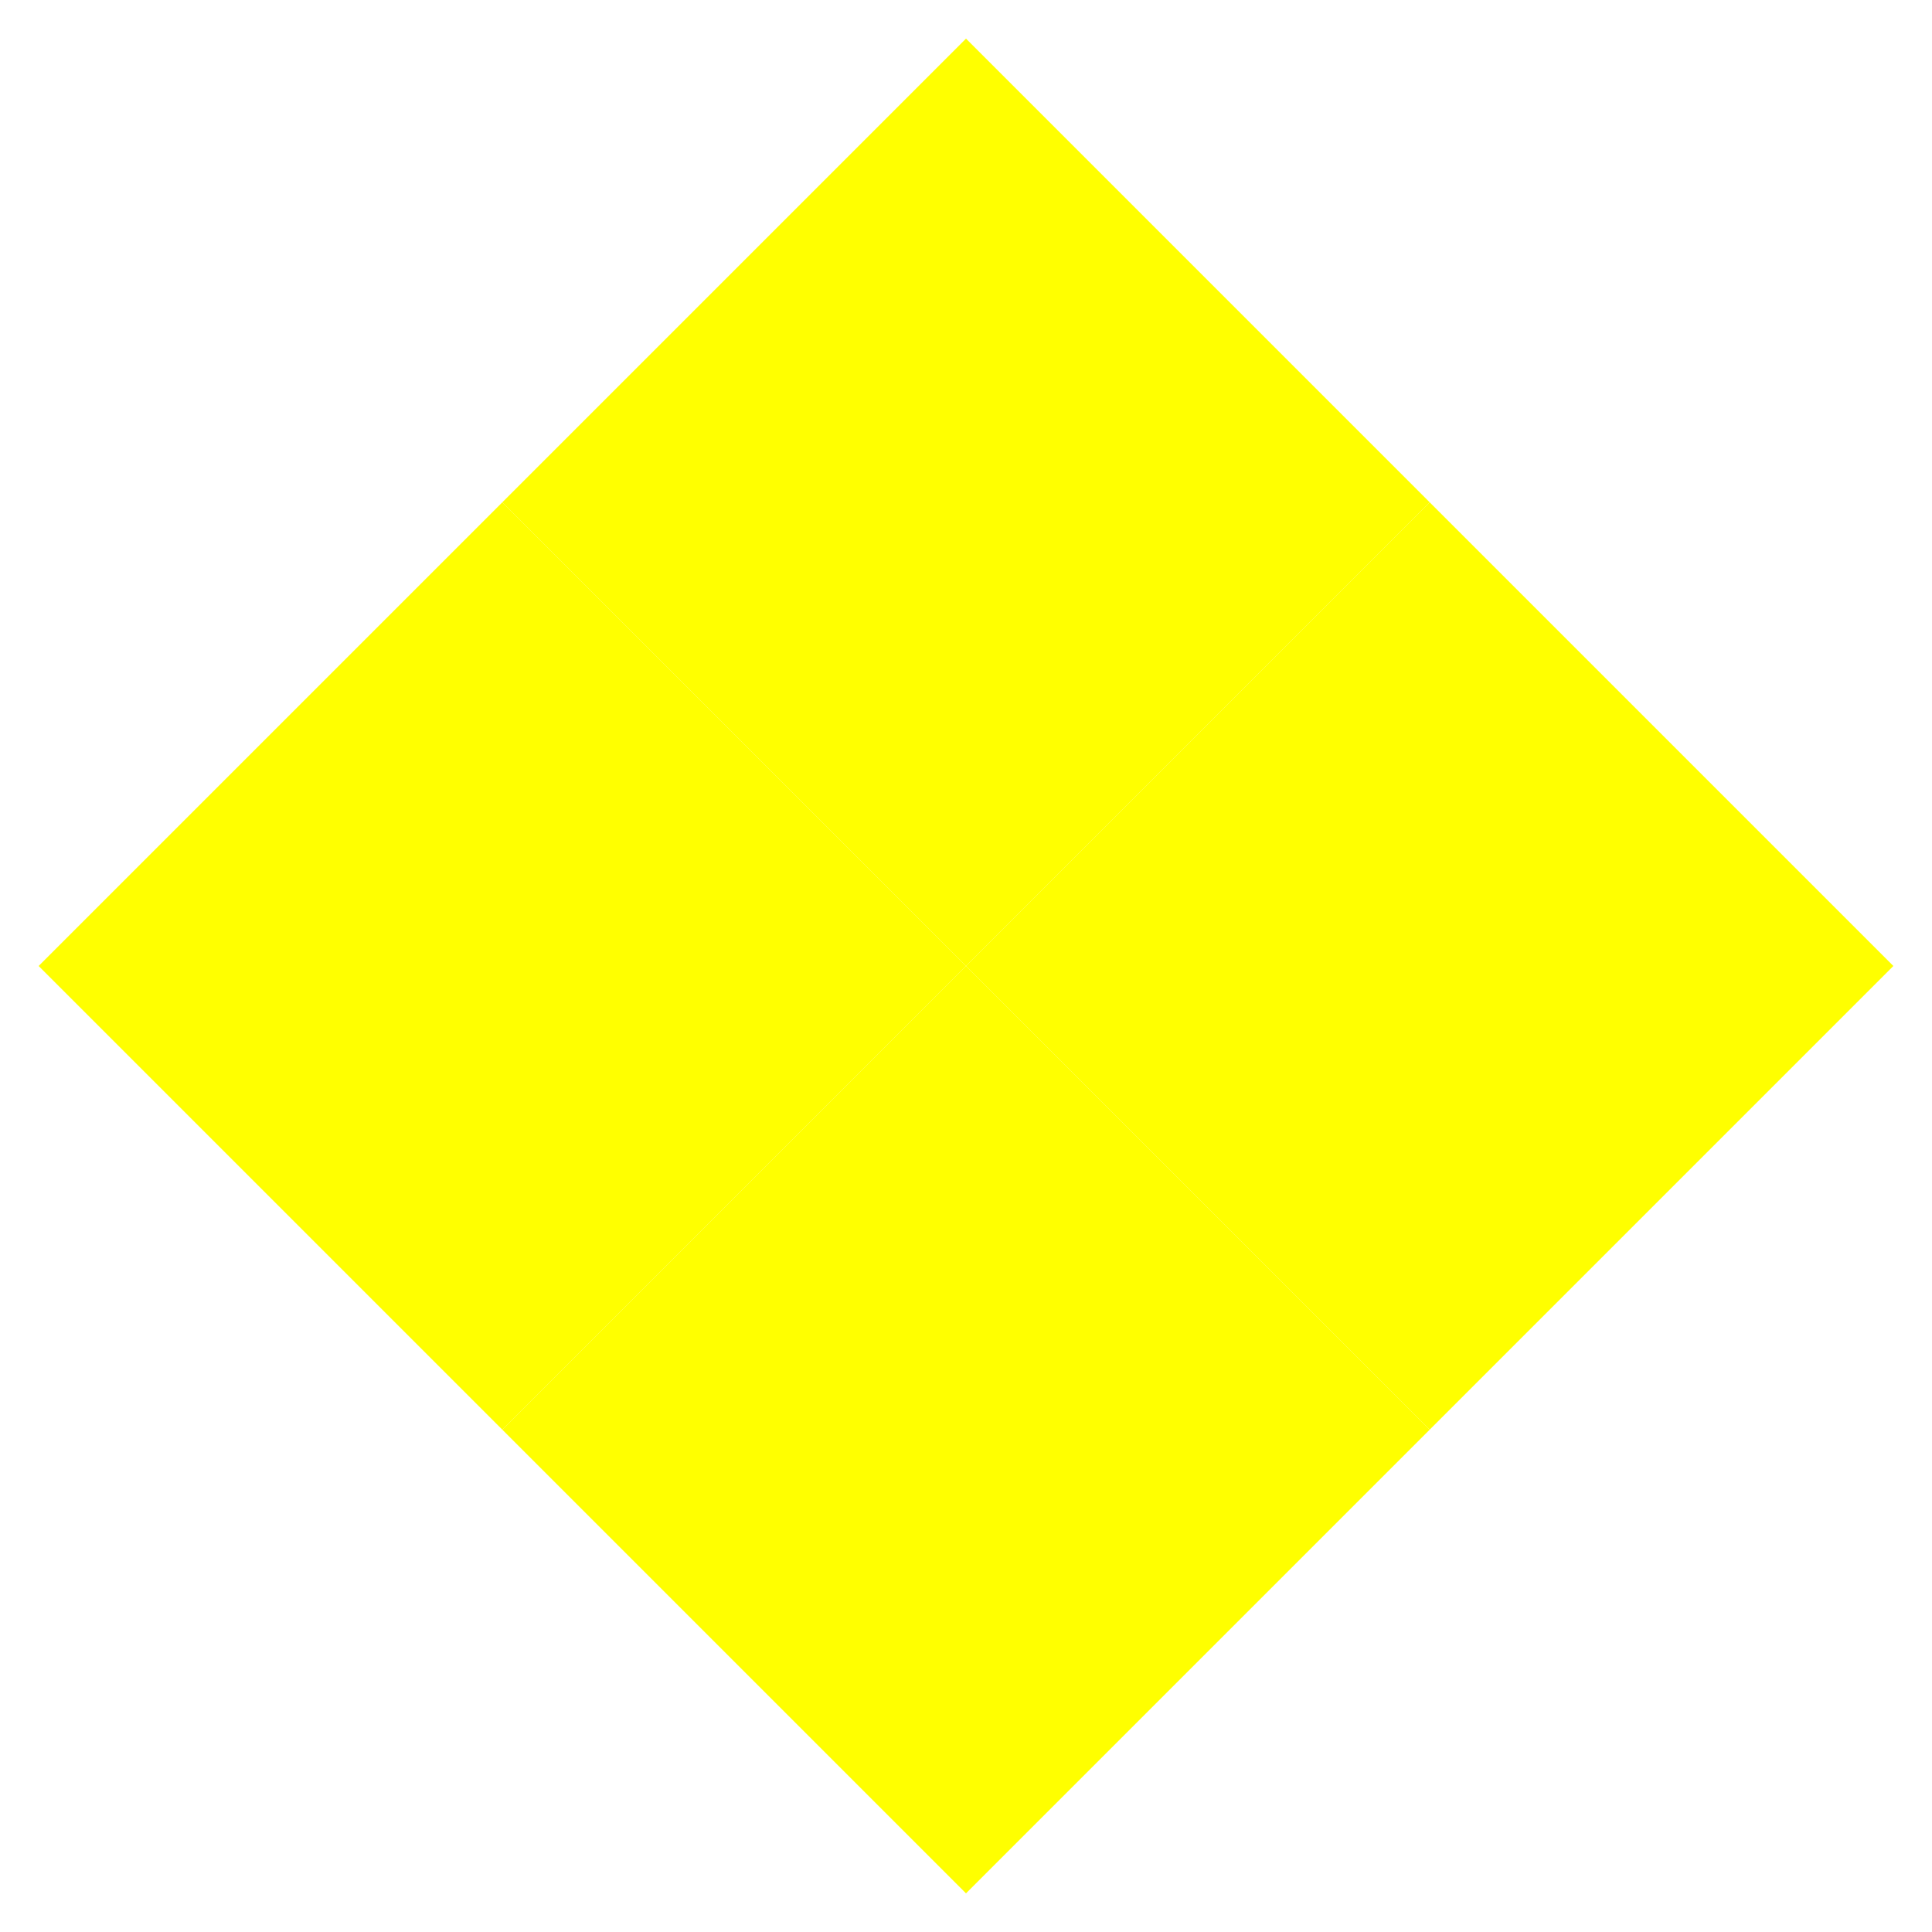
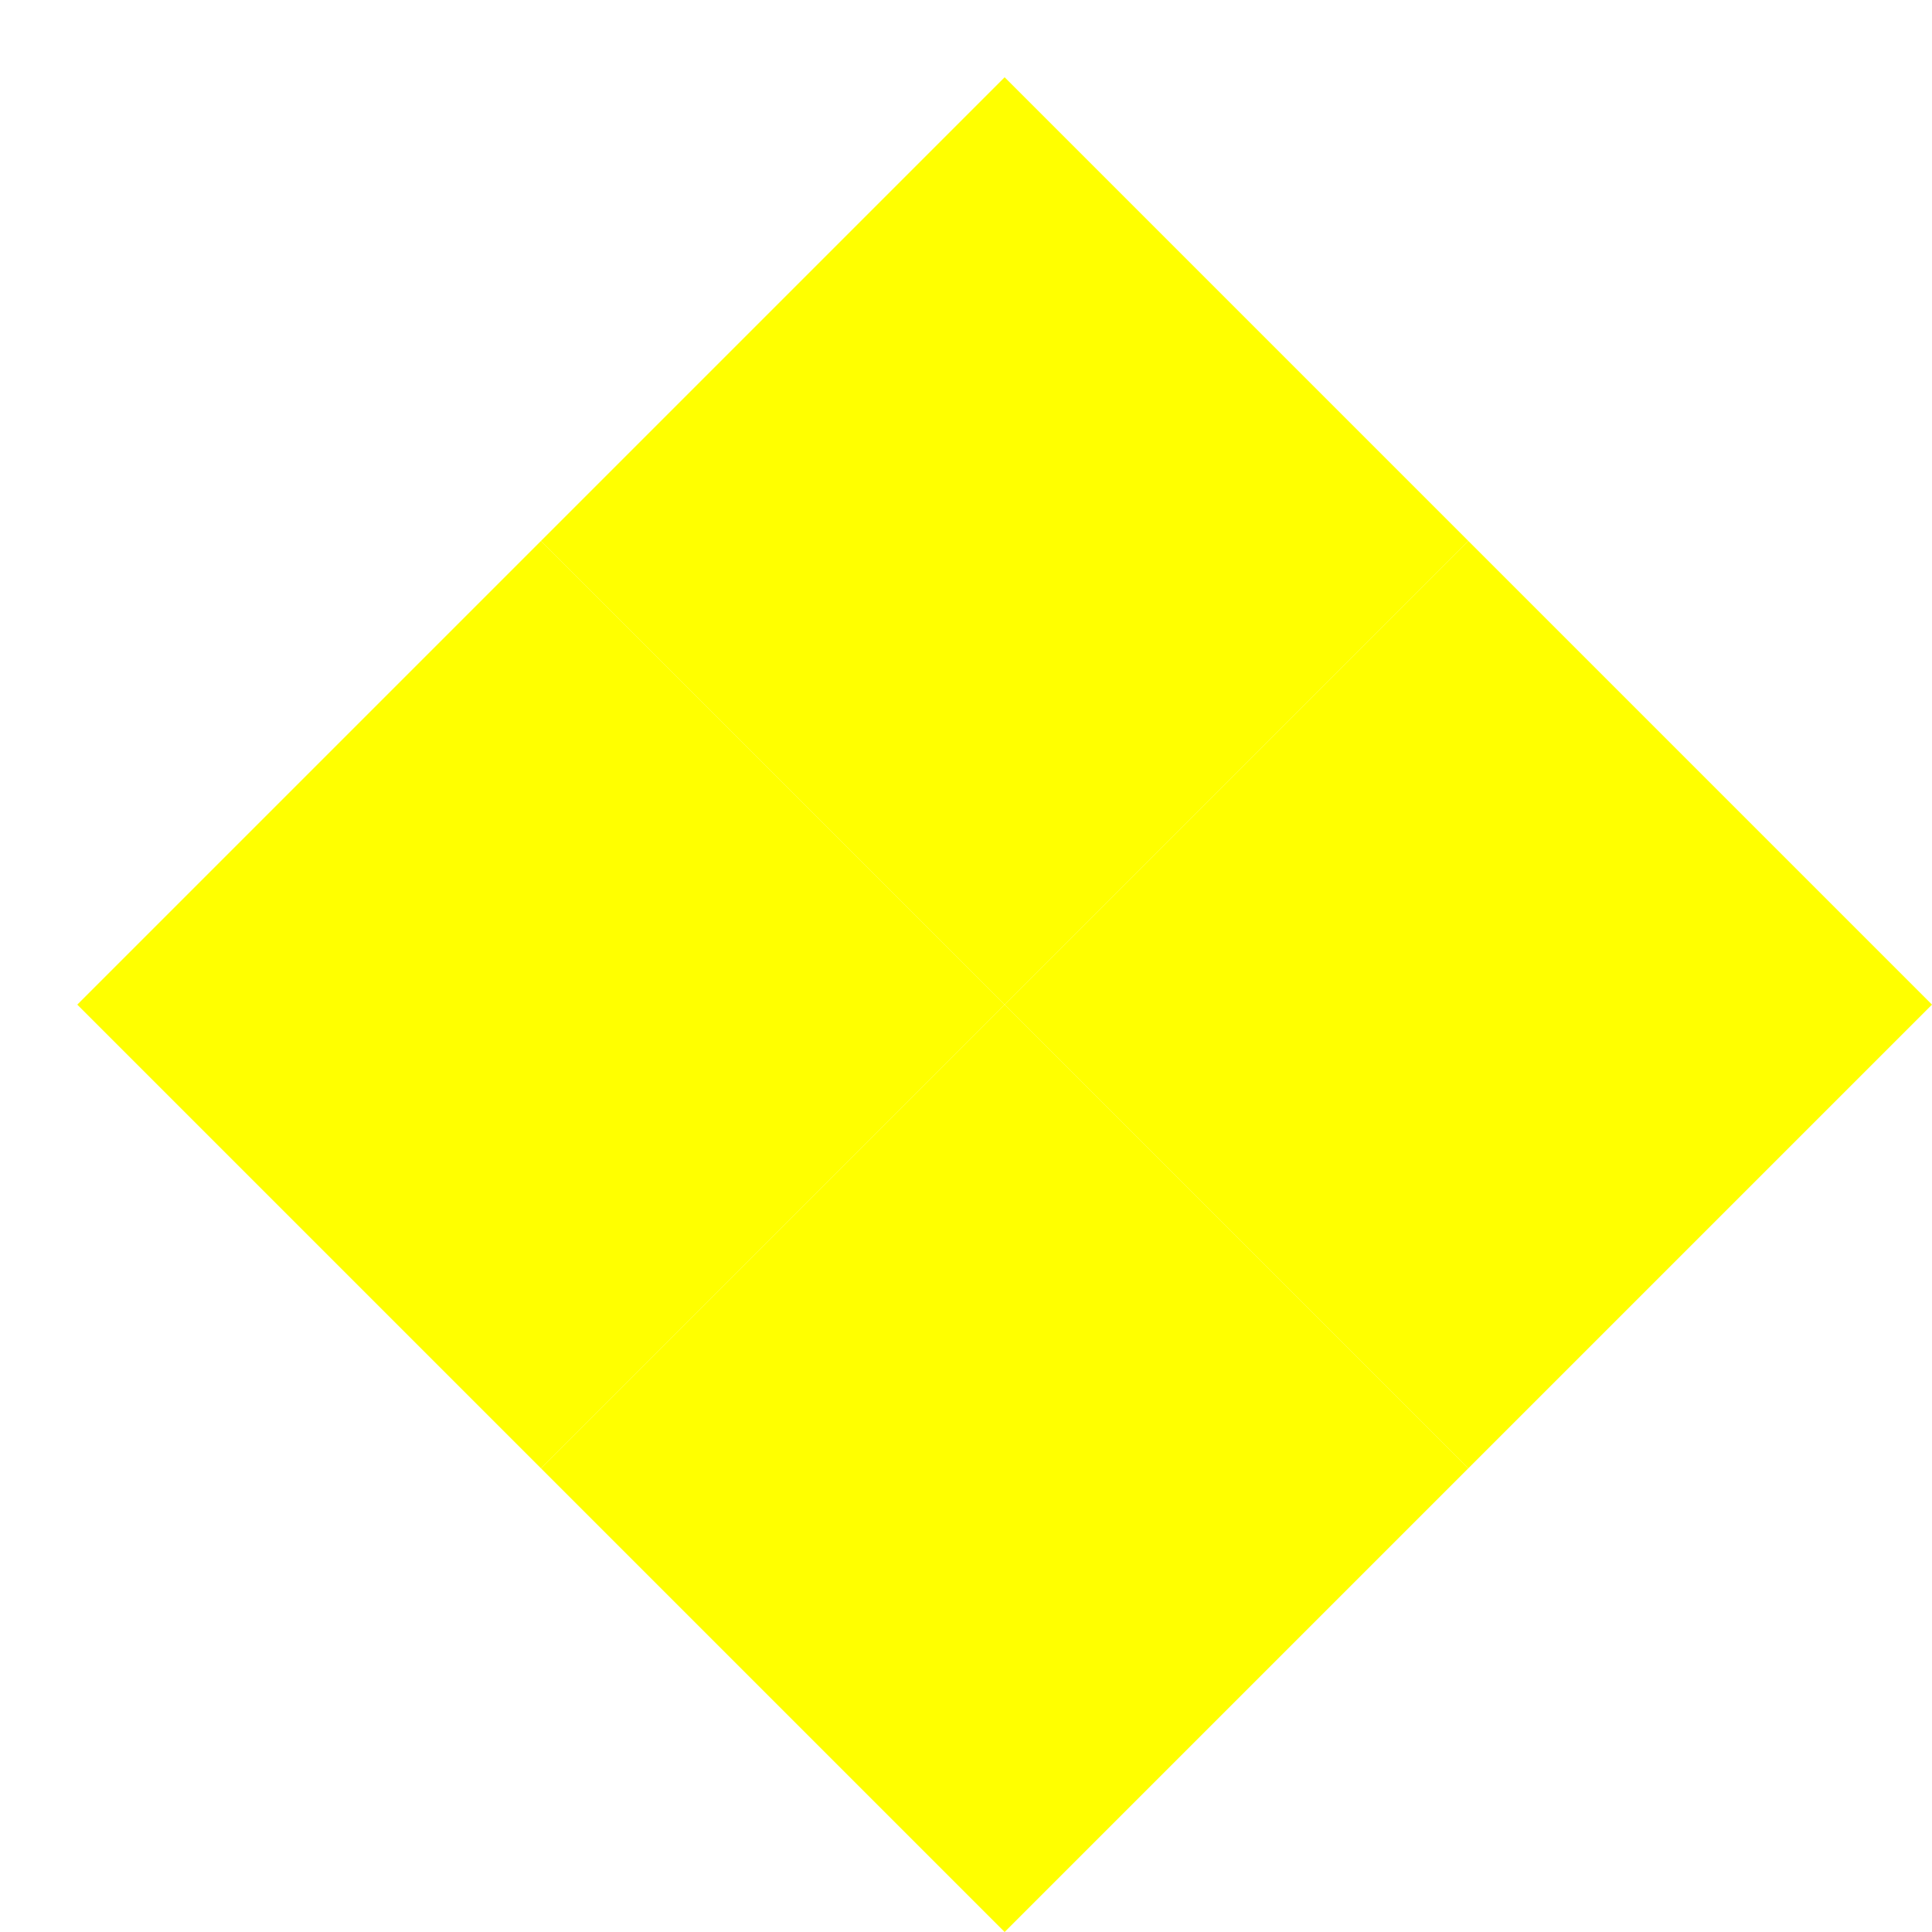
<svg xmlns="http://www.w3.org/2000/svg" viewBox="0 0 1500 1500" version="1.1" id="astro-disc">
  <g id="degree-lines" stroke="none" fill="none" class="european-element" />
-   <g id="segments" stroke="none" fill="none" transform="translate(30,30)" class="european-element">
-     <circle cx="720" cy="720" r="720" stroke="none" class="outer solid" />
+   <g id="segments" stroke="none" fill="none" transform="translate(60,60)" class="european-element">
+     <circle cx="600" cy="600" r="600" stroke="none" class="outer solid" />
  </g>
-   <g id="top-circles" stroke="none" fill="none" transform="translate(30,30)" class="european-element">
-     <circle cx="720" cy="720" r="576" class="inner solid" />
-     <circle cx="720" cy="720" r="360" class="disc" />
+   <g id="top-circles" stroke="none" fill="none" class="european-element">
+     <circle cx="600" cy="600" r="510" class="inner solid" transform="translate(150,150)" />
+     <circle cx="600" cy="600" r="360" class="disc" transform="translate(150,150)" />
  </g>
  <g id="degree-overlay" stroke="none" fill="none" class="european-element" />
  <g id="planetarium" stroke="none" fill="none" class="overlay" />
-   <g id="indian-chart" stroke="none" fill="none" transform="translate(30,30)">
+   <g id="indian-chart" stroke="none" fill="none" transform="translate(60,60)">
    <path d="M0,0 L1440,0 L1440,1440 L0,1440 Z" stroke="none" class="shape" />
    <polygon id="zone-01" class="triangle zone shape" points="0,0 720,0 360,360" stroke="none" />
    <polygon id="zone-02" class="triangle zone shape" points="0,0 0,720 360,360" stroke="none" />
    <polygon id="zone-03" class="rect zone shape" points="720,0 360,360 720,720 1080,360" stroke="none" fill="yellow" />
    <polygon id="zone-04" class="triangle zone shape" points="0,720 0,1440 360,1080" stroke="none" />
    <polygon id="zone-05" class="triangle zone shape" points="0,1440 720,1440 360,1080" stroke="none" />
    <polygon id="zone-06" class="rect zone shape" points="0,720 360,360 720,720 360,1080" stroke="none" fill="yellow" />
    <polygon id="zone-07" class="triangle zone shape" points="720,0 1440,0 1080,360" stroke="none" />
    <polygon id="zone-08" class="rect zone shape" points="720,1440 360,1080 720,720 1080,1080" stroke="none" fill="yellow" />
    <polygon id="zone-09" class="triangle zone shape" points="1440,720 1440,0 1080,360" stroke="none" />
    <polygon id="zone-10" class="rect zone shape" points="1440,720 1080,360 720,720 1080,1080" stroke="none" fill="yellow" />
    <polygon id="zone-11" class="triangle zone shape" points="1440,720 1440,1440 1080,1080" stroke="none" />
    <polygon id="zone-12" class="triangle zone shape" points="720,1440 1440,1440 1080,1080" stroke="none" />
  </g>
</svg>
